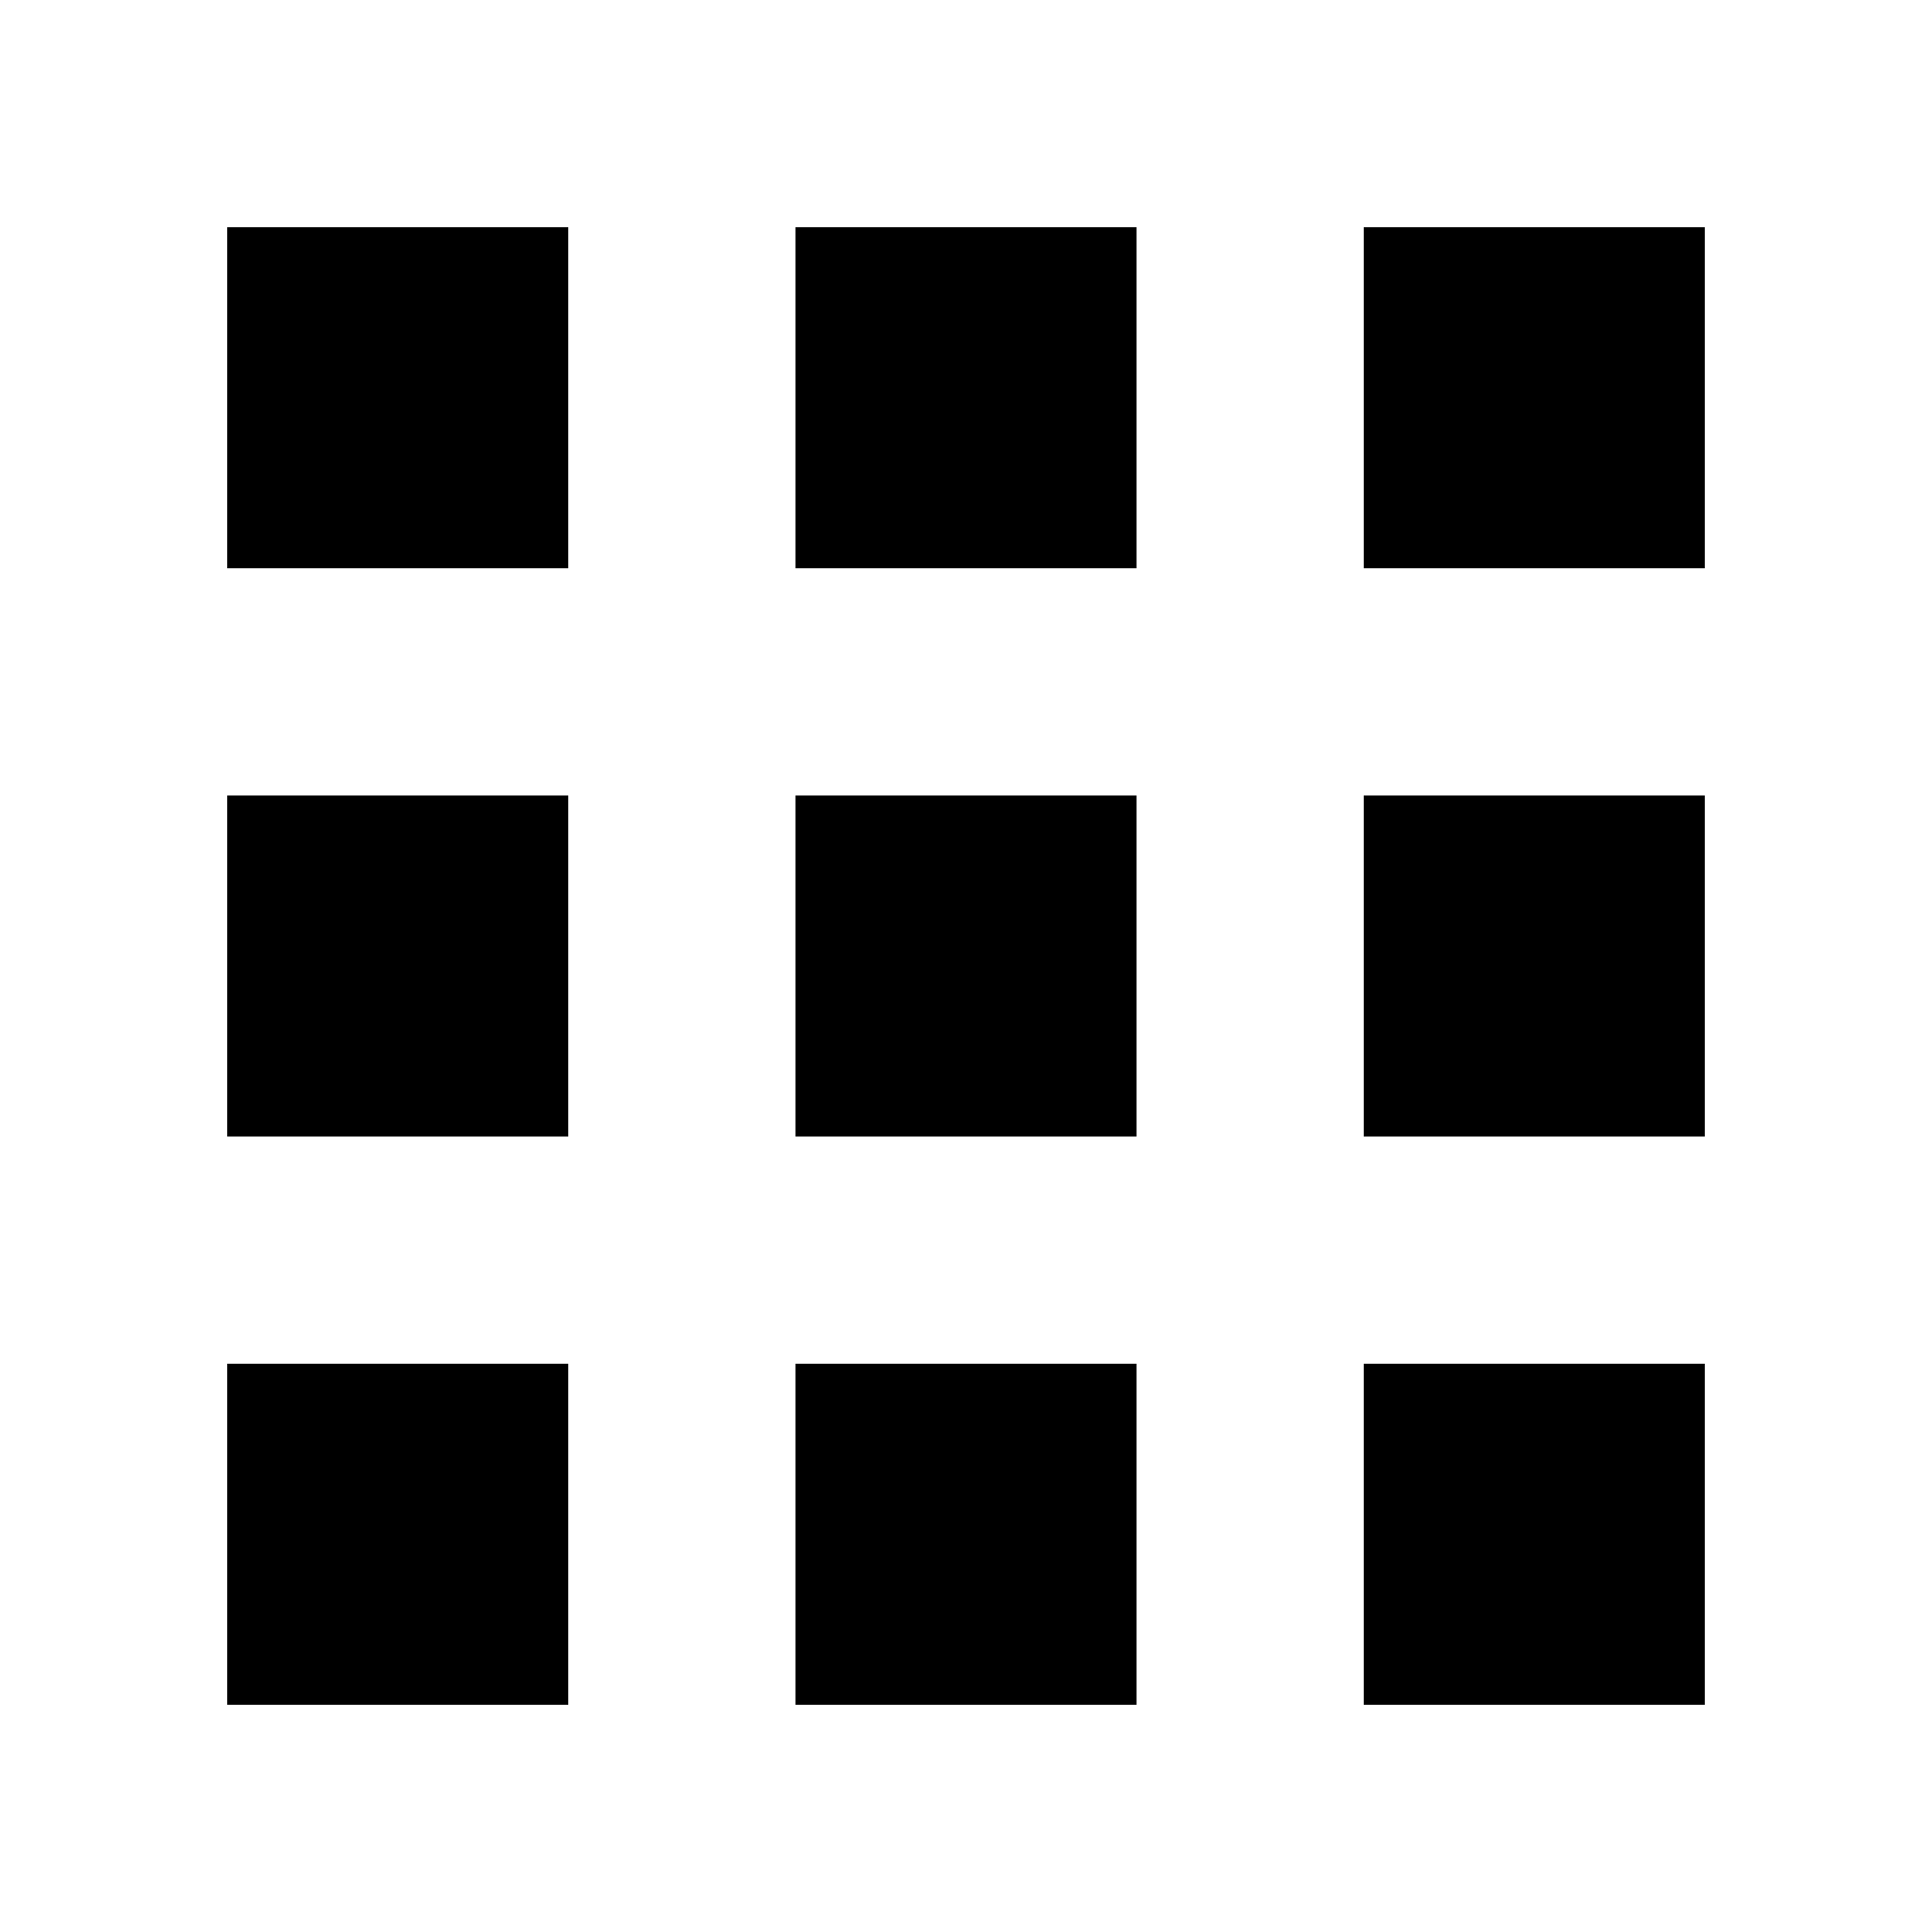
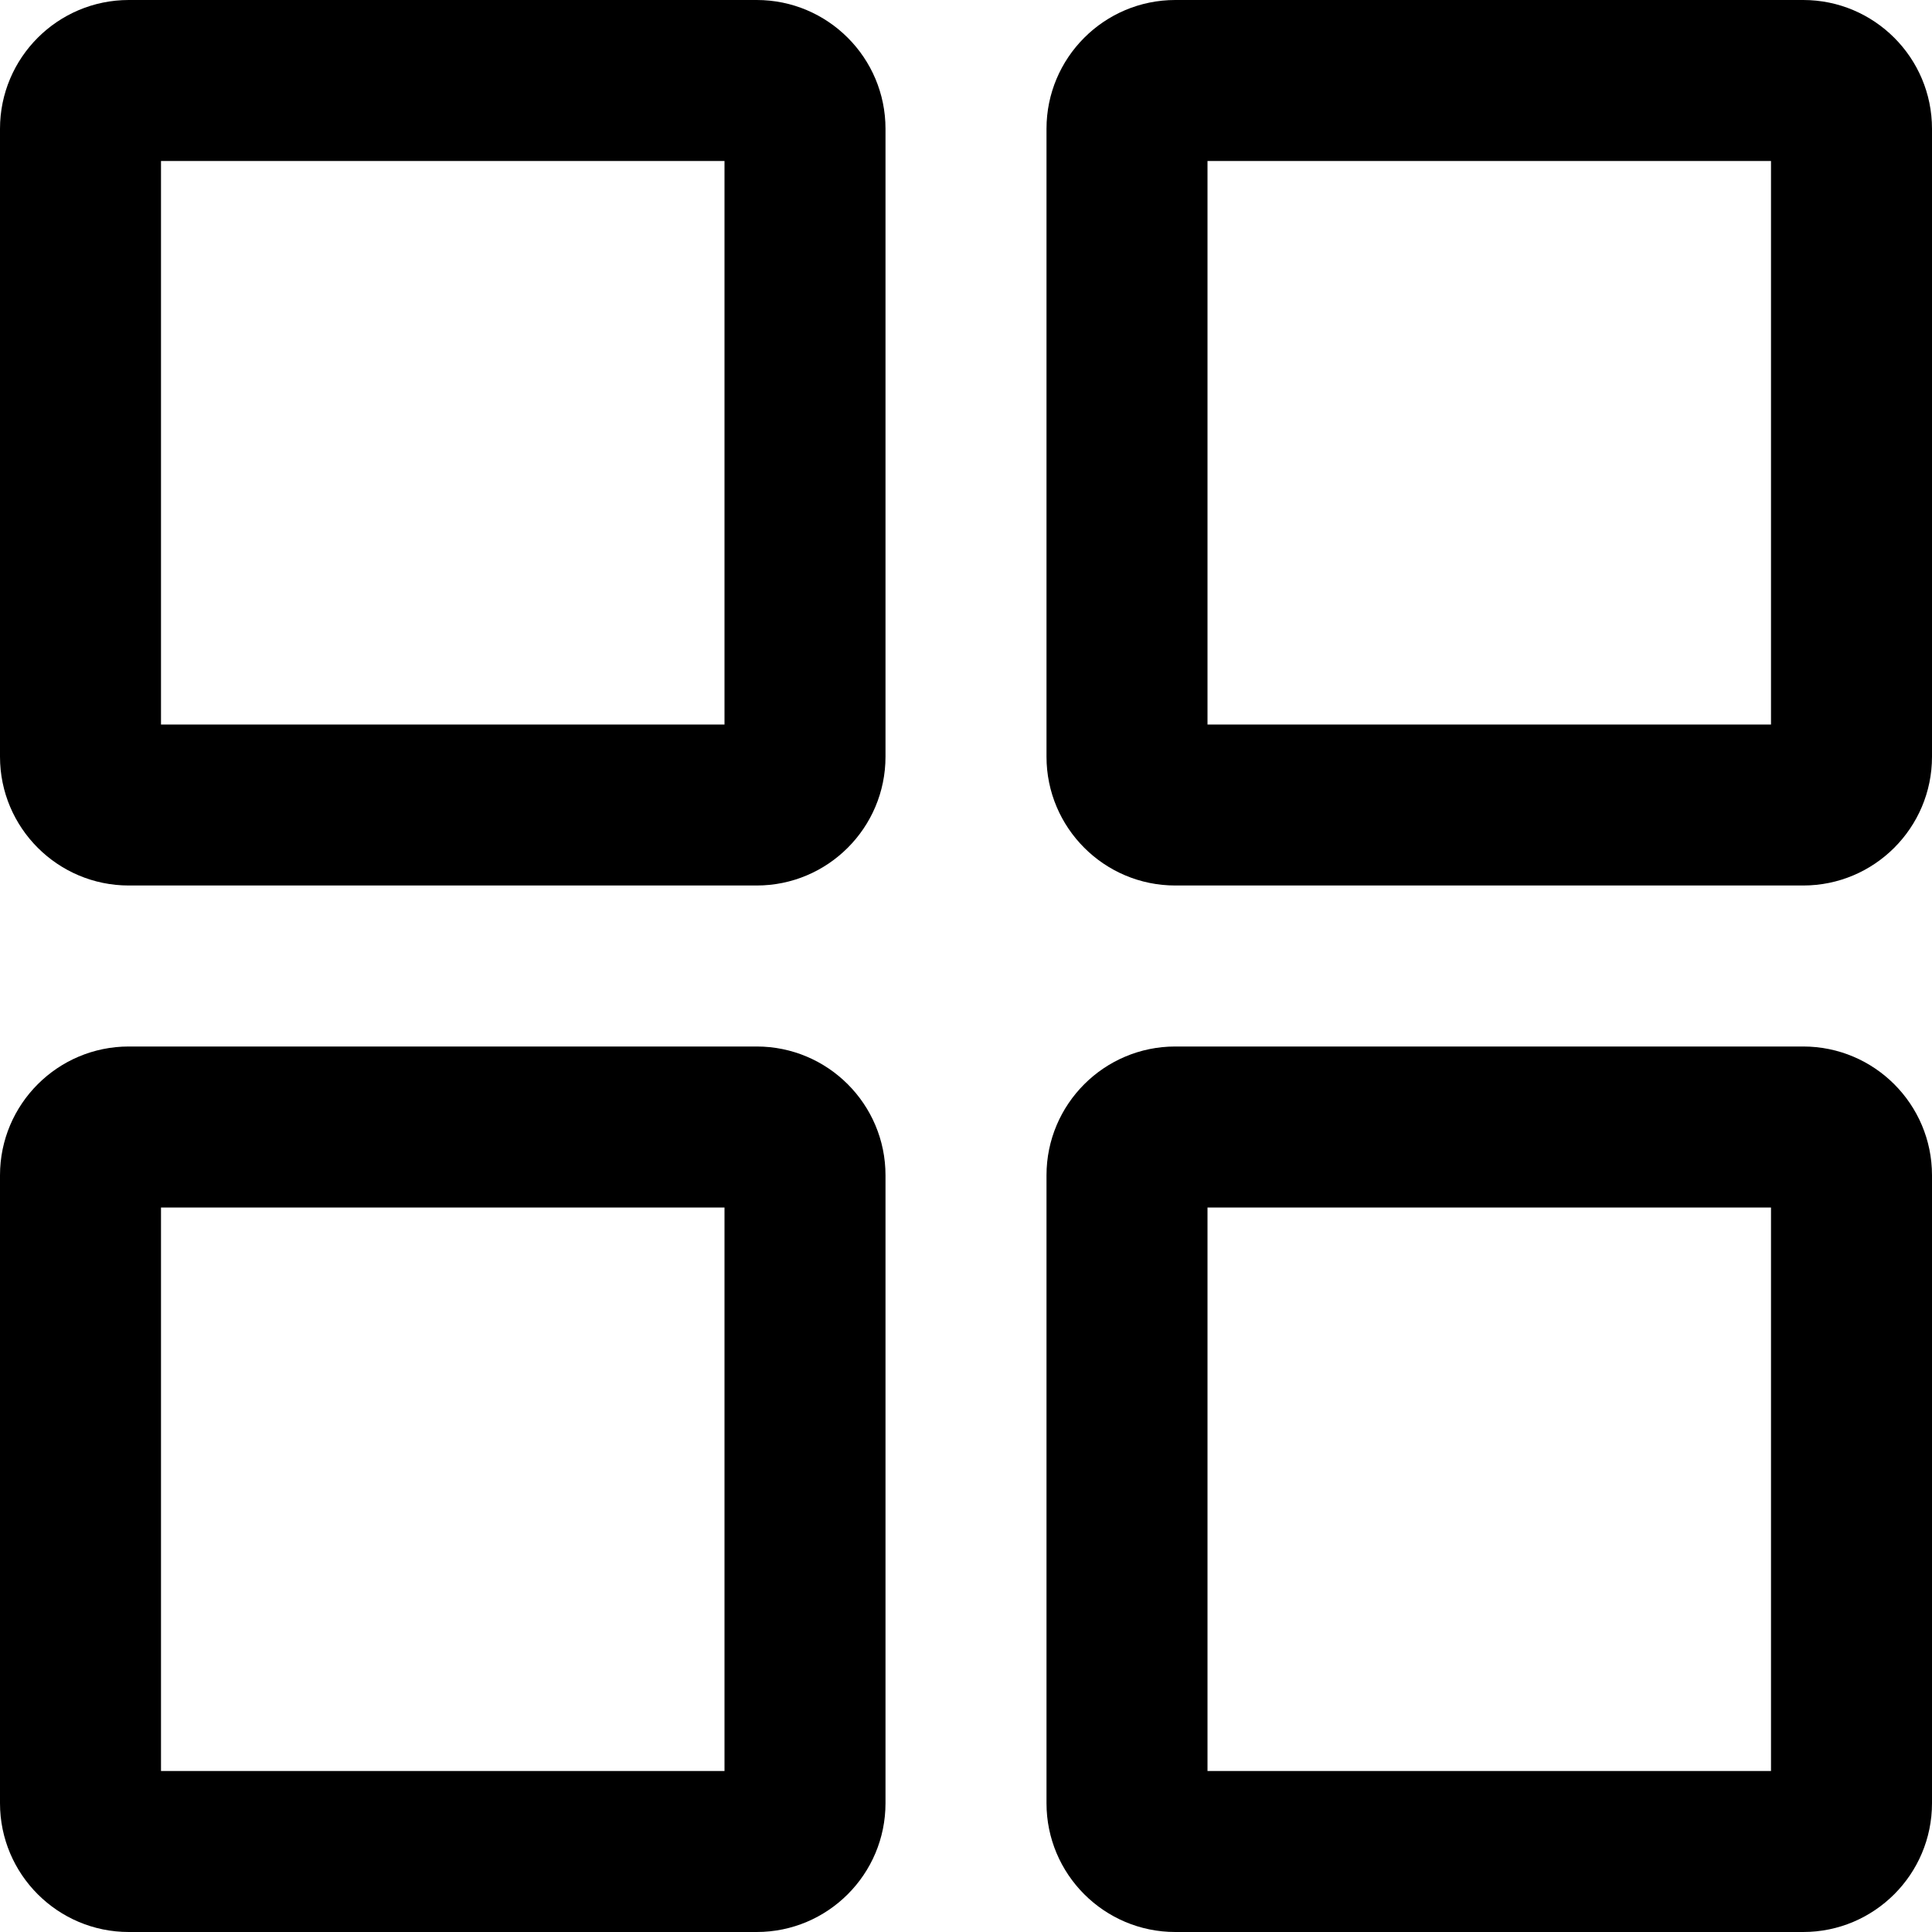
- <svg xmlns="http://www.w3.org/2000/svg" width="17" height="17" viewBox="0 0 17 17">
-   <path d="M2 2h3v3H2V2zm0 10h3v3H2v-3zm0-5h3v3H2V7zm5-5h3v3H7V2zm0 10h3v3H7v-3zm0-5h3v3H7V7zm5-5h3v3h-3V2zm0 10h3v3h-3v-3zm0-5h3v3h-3V7z" />
+ <svg xmlns="http://www.w3.org/2000/svg" width="16" height="16" viewBox="0 0 24 24">
+   <path d="M24,22.4 C24,23.283 23.283,24 22.4,24 L14.6,24 C13.717,24 13,23.283 13,22.4 L13,14.6 C13,13.717 13.717,13 14.6,13 L22.4,13 C23.283,13 24,13.717 24,14.6 L24,22.4 Z M22,15 L15,15 L15,22 L22,22 L22,15 Z" />
+   <path d="M24,9.4 C24,10.283 23.283,11 22.4,11 L14.6,11 C13.717,11 13,10.283 13,9.4 L13,1.6 C13,0.717 13.717,0 14.6,0 L22.4,0 C23.283,0 24,0.717 24,1.6 L24,9.4 Z M22,9 L22,2 L15,2 L15,9 L22,9 Z" />
+   <path d="M11,9.4 C11,10.283 10.283,11 9.4,11 L1.6,11 C0.717,11 0,10.283 0,9.4 L0,1.6 C0,0.717 0.717,0 1.6,0 L9.4,0 C10.283,0 11,0.717 11,1.6 L11,9.4 Z M9,9 L9,2 L2,2 L2,9 L9,9 Z" />
+   <path d="M11,22.4 C11,23.283 10.283,24 9.4,24 L1.6,24 C0.717,24 0,23.283 0,22.4 L0,14.6 C0,13.717 0.717,13 1.6,13 L9.4,13 C10.283,13 11,13.717 11,14.6 L11,22.4 Z M9,22 L9,15 L2,15 L2,22 L9,22 Z" />
</svg>
